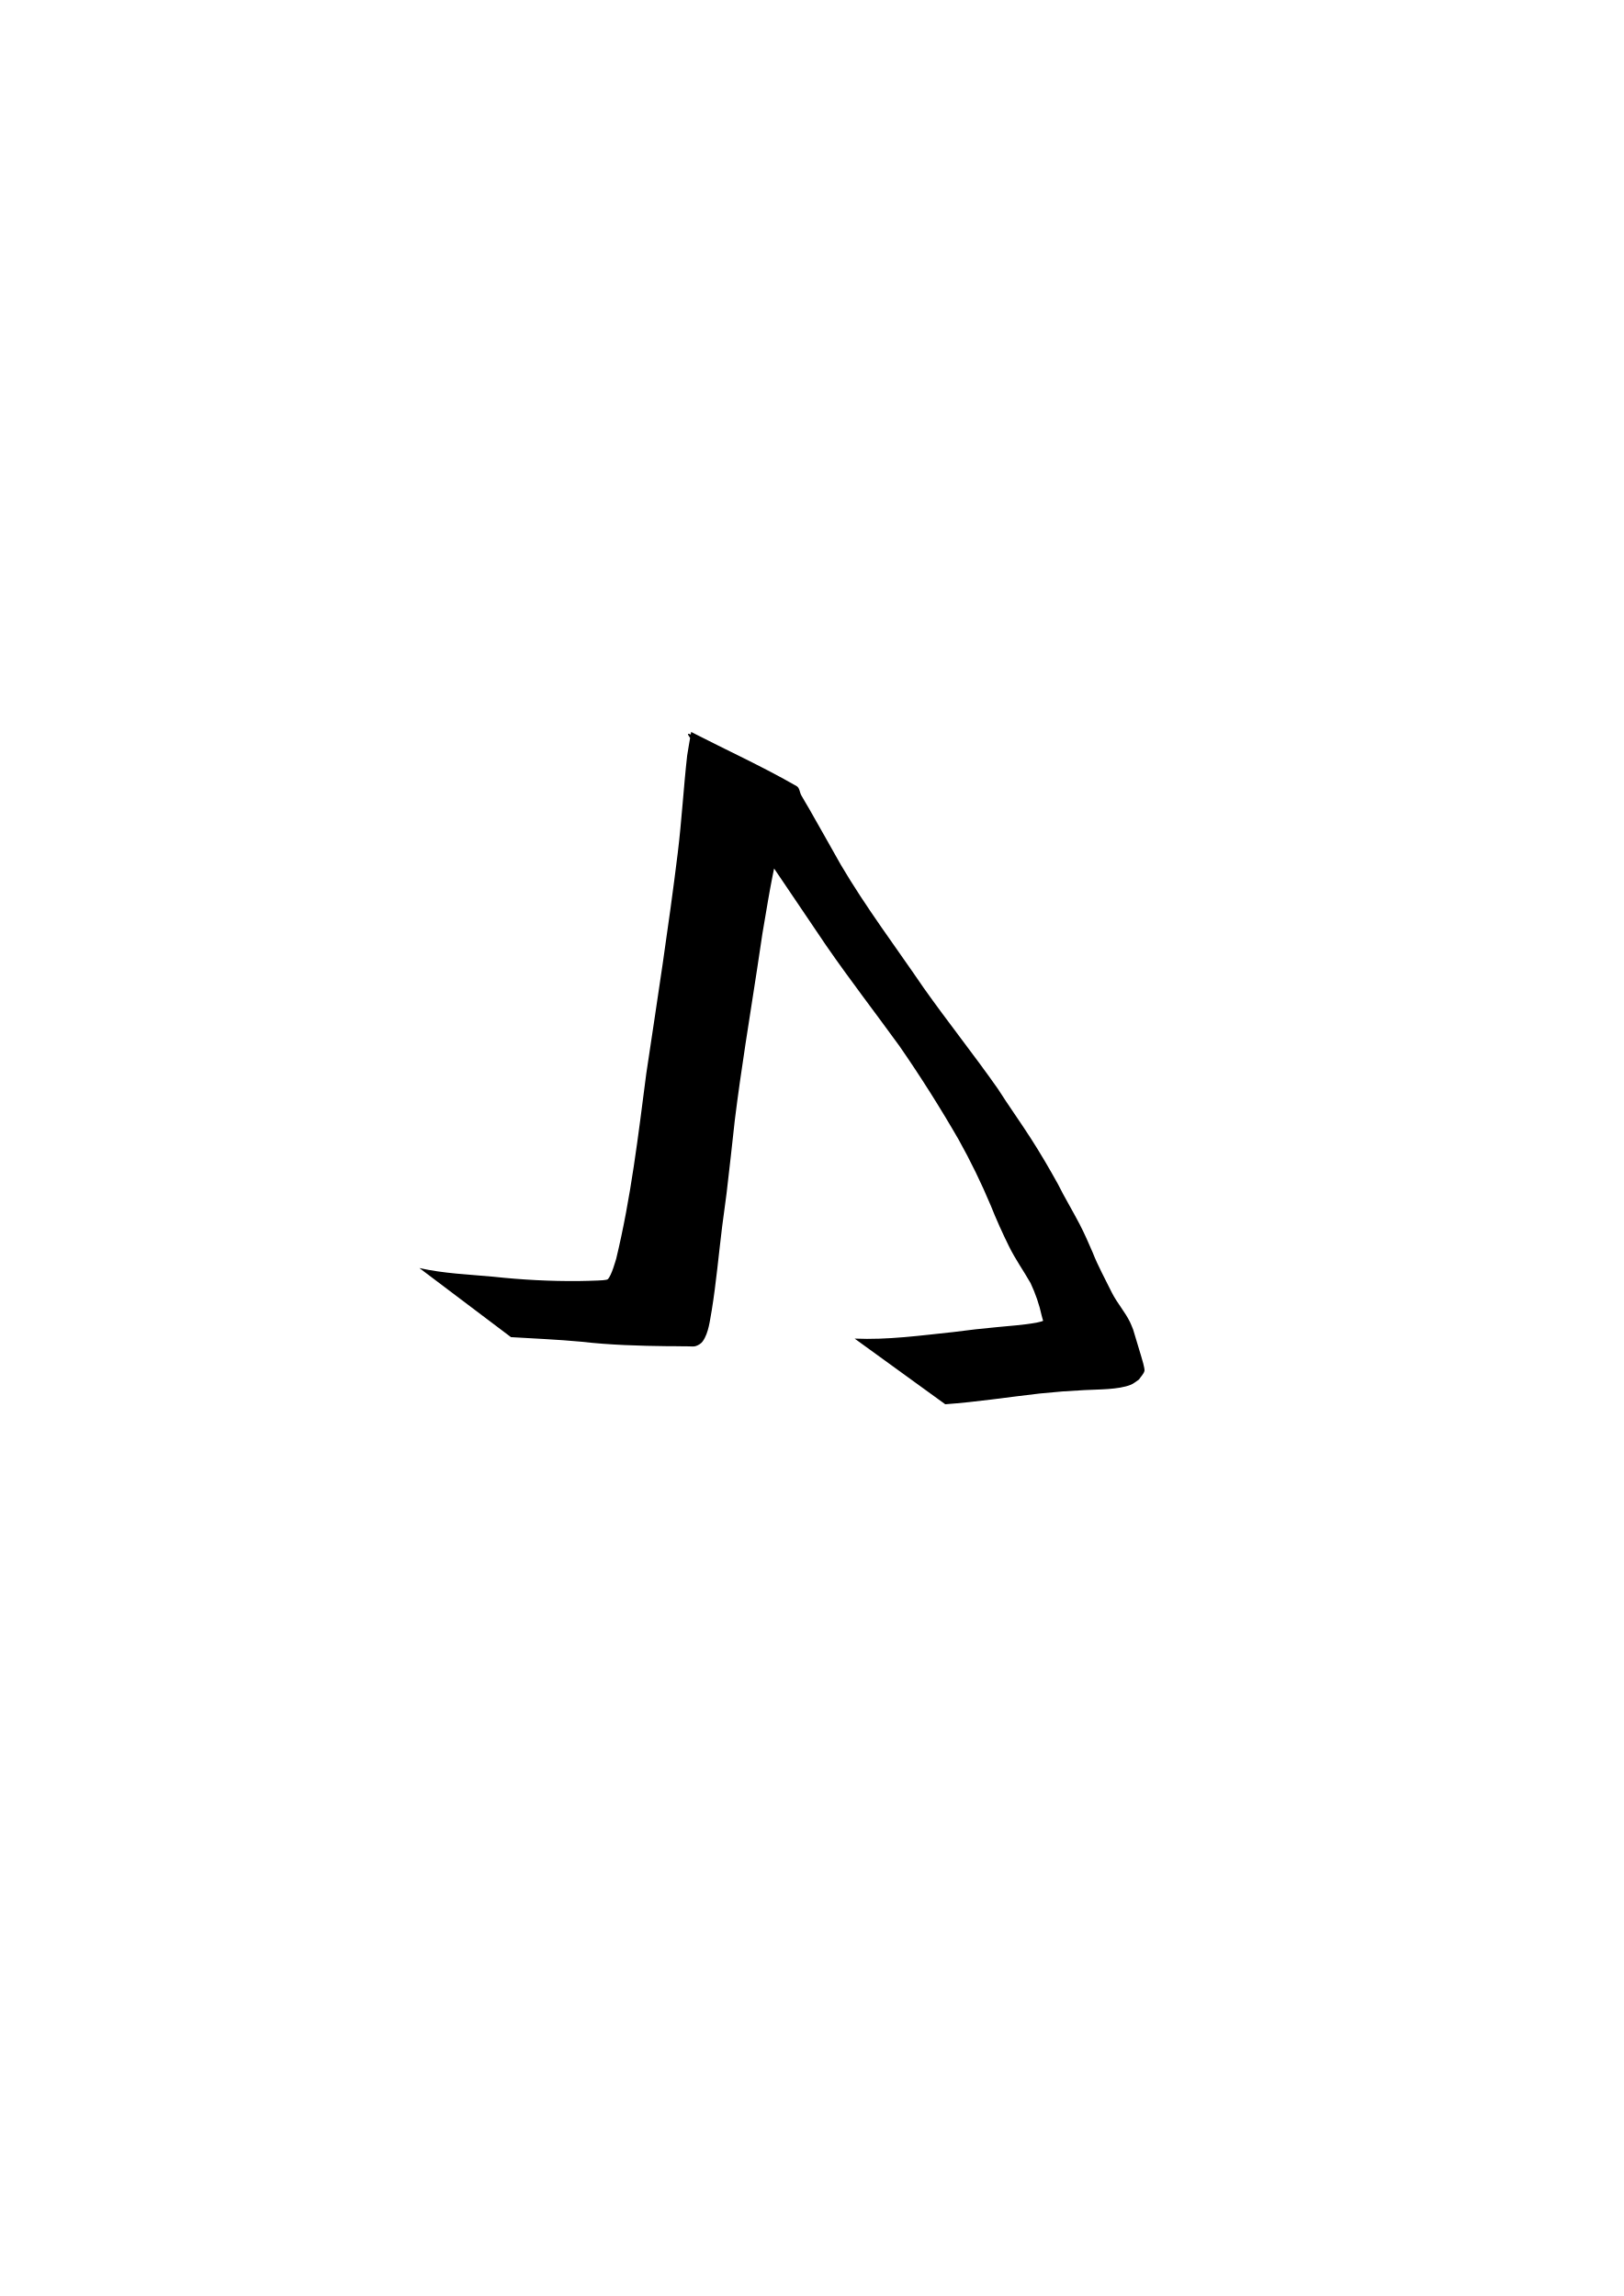
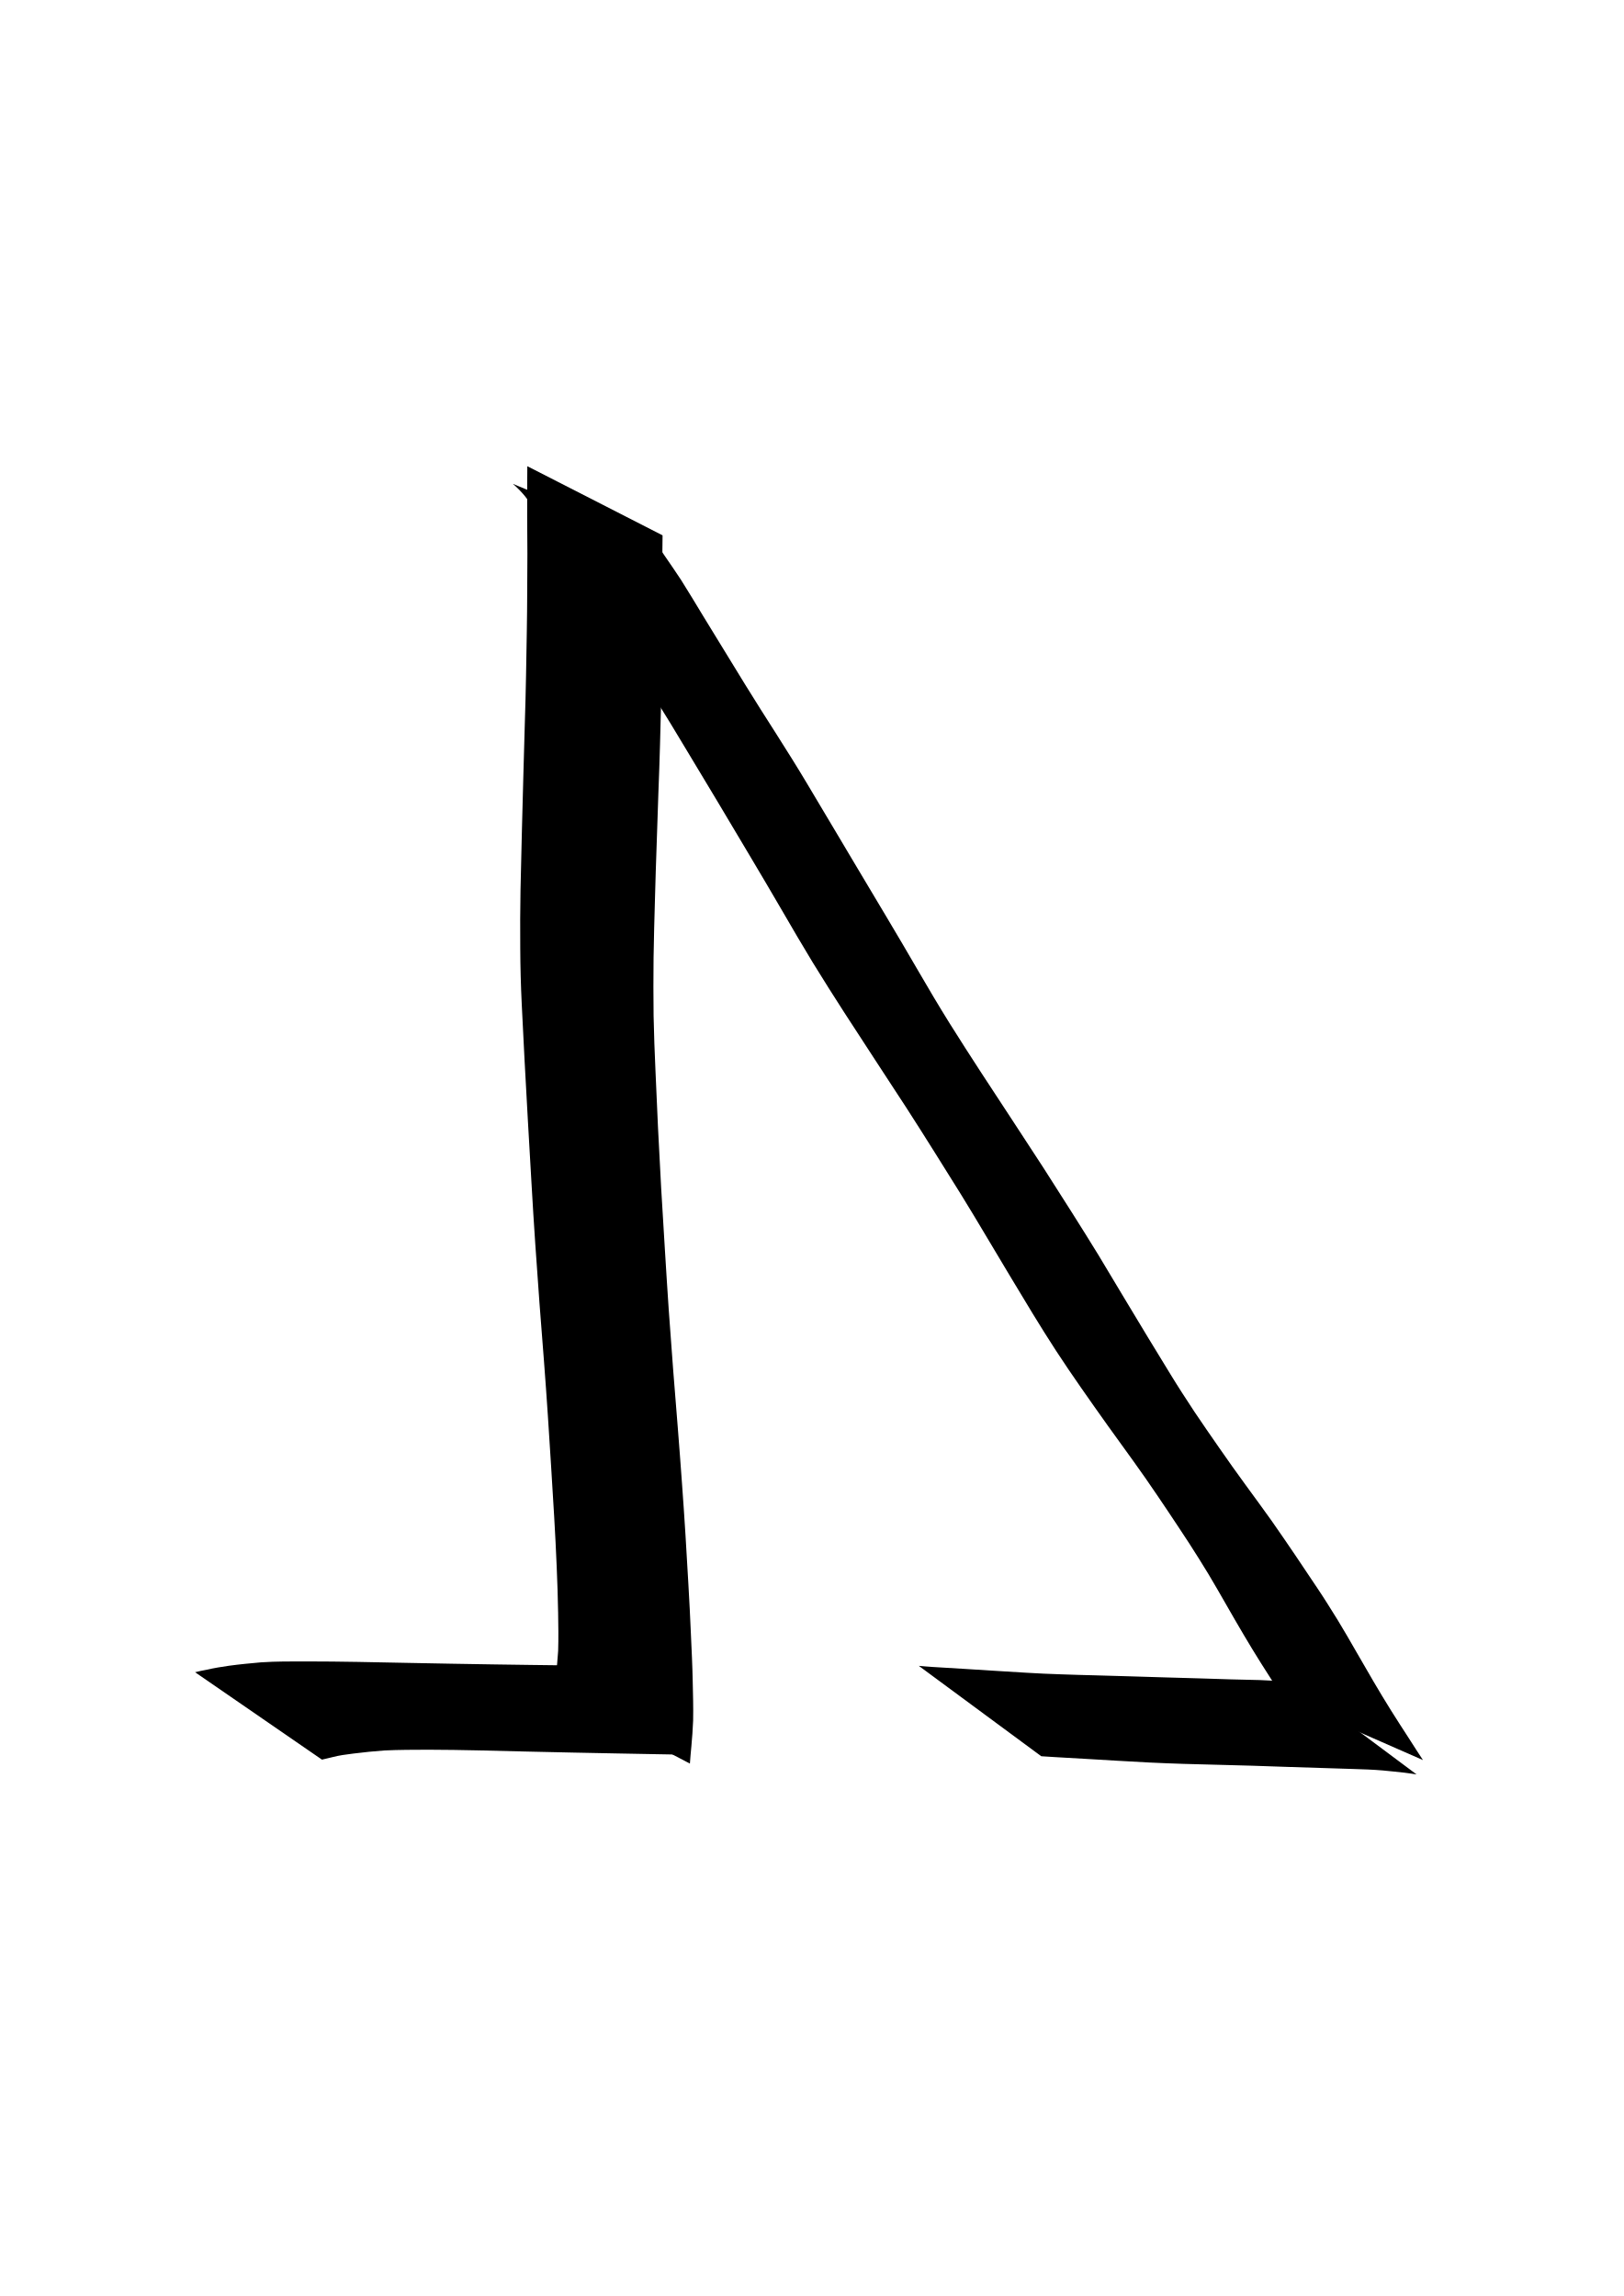
- <svg xmlns="http://www.w3.org/2000/svg" width="210mm" height="297mm" viewBox="0 0 210 297" version="1.1" id="svg1">
-   <defs id="defs1" />
+ <svg xmlns="http://www.w3.org/2000/svg" width="210mm" height="297mm" viewBox="0 0 210 297" version="1.1" id="svg5">
+   <defs id="defs2" />
  <g id="layer1">
-     <path style="fill:#000000;fill-opacity:1;fill-rule:nonzero;stroke:none;stroke-width:0.265" id="path7" d="m 66.086,172.967 c 3.025,0.183 6.048,0.307 9.067,0.588 3.76,0.432 7.536,0.54 11.316,0.585 0.863,-0.021 1.726,0.031 2.588,0.018 0.32,-0.005 0.657,0.065 0.958,-0.043 0.335,-0.12 0.67,-0.322 0.875,-0.613 0.787,-1.116 0.922,-2.75 1.162,-4.001 0.58,-3.585 0.896,-7.205 1.342,-10.807 0.179,-1.444 0.4,-2.883 0.576,-4.327 0.385,-3.154 0.708,-6.315 1.066,-9.473 0.812,-6.563 1.895,-13.087 2.895,-19.622 1.07,-6.992 0.287,-2.225 1.397,-8.756 0.685,-4.017 1.607,-7.986 2.405,-11.981 0.271,-0.888 0.381,-1.853 0.761,-2.708 -16.283,-7.754 -14.998,-9.338 -10.764,-2.914 1.594,2.418 3.045,4.929 4.542,7.408 0.588,0.96 1.159,1.93 1.764,2.879 0.922,1.447 2.833,4.26 3.814,5.707 1.666,2.457 3.326,4.917 4.985,7.378 3.054,4.423 6.343,8.676 9.496,13.029 2.718,3.927 5.269,7.966 7.654,12.103 1.542,2.764 2.931,5.61 4.154,8.529 0.714,1.782 1.495,3.534 2.347,5.254 0.809,1.661 1.886,3.164 2.797,4.766 0.636,1.353 1.135,2.787 1.451,4.251 0.155,0.719 0.316,0.607 -0.059,0.725 -0.205,0.05 -0.408,0.111 -0.616,0.149 -1.696,0.312 -3.441,0.412 -5.154,0.585 -3.603,0.364 -1.846,0.17 -5.615,0.633 -4.236,0.444 -8.486,1.037 -12.755,0.847 0,0 11.719,8.493 11.719,8.493 v 0 c 4.094,-0.295 8.149,-0.928 12.225,-1.391 3.416,-0.31 2.483,-0.256 5.807,-0.443 1.697,-0.096 4.357,-0.038 5.971,-0.691 0.385,-0.156 0.698,-0.449 1.048,-0.674 0.236,-0.366 0.585,-0.681 0.71,-1.099 0.084,-0.282 -0.355,-1.691 -0.408,-1.866 -0.35,-1.168 -0.708,-2.333 -1.054,-3.502 -0.134,-0.319 -0.248,-0.647 -0.401,-0.958 -0.653,-1.332 -1.664,-2.46 -2.335,-3.783 -0.848,-1.738 -1.794,-3.431 -2.501,-5.236 -0.527,-1.226 -1.061,-2.45 -1.676,-3.634 -0.914,-1.758 -1.944,-3.456 -2.828,-5.23 -1.106,-1.998 -2.261,-3.974 -3.497,-5.896 -1.388,-2.159 -2.886,-4.25 -4.266,-6.415 -3.098,-4.413 -6.461,-8.626 -9.575,-13.027 -3.605,-5.291 -7.474,-10.416 -10.725,-15.938 -1.375,-2.422 -2.728,-4.857 -4.113,-7.273 -0.331,-0.577 -0.685,-1.142 -1.006,-1.724 -0.212,-0.385 -0.213,-0.958 -0.594,-1.177 -4.433,-2.548 -9.097,-4.672 -13.646,-7.008 -0.197,1.011 -0.336,2.034 -0.517,3.048 -0.472,4.2 -0.705,8.425 -1.219,12.621 -1.174,9.536 -2.644,19.03 -4.069,28.531 -1.041,8.011 -1.986,16.06 -3.885,23.924 -0.058,0.169 -0.599,2.2 -1.096,2.669 -0.139,0.131 -1.161,0.16 -1.296,0.166 -0.813,0.039 -1.623,0.05 -2.437,0.067 -3.697,0.037 -7.385,-0.162 -11.062,-0.56 -3.195,-0.297 -6.431,-0.413 -9.569,-1.121 z" />
+     <path style="fill:#000000;stroke-width:0.265" id="path18501" d="m 41.638,227.618 c 0.456,-0.117 0.918,-0.204 1.373,-0.326 0.881,-0.237 1.792,-0.342 2.695,-0.46 1.327,-0.166 2.658,-0.304 3.992,-0.399 1.901,-0.092 3.804,-0.091 5.706,-0.097 2.182,0.007 4.364,0.039 6.545,0.088 2.12,0.046 4.239,0.103 6.359,0.153 1.946,0.045 3.891,0.09 5.837,0.129 1.81,0.037 3.62,0.074 5.43,0.108 1.654,0.032 3.307,0.062 4.961,0.093 1.236,0.023 2.473,0.046 3.709,0.068 0,0 -15.86,-11.56 -15.86,-11.56 v 0 c -1.225,-0.015 -2.45,-0.029 -3.675,-0.045 -1.641,-0.021 -3.282,-0.044 -4.923,-0.07 -1.799,-0.028 -3.597,-0.056 -5.396,-0.089 -1.934,-0.036 -3.869,-0.071 -5.803,-0.11 -2.109,-0.042 -4.219,-0.081 -6.328,-0.124 -2.193,-0.035 -4.387,-0.065 -6.58,-0.063 -1.979,0.001 -3.961,-0.015 -5.936,0.12 -1.376,0.122 -2.752,0.252 -4.121,0.439 -0.974,0.137 -1.944,0.298 -2.903,0.519 -0.5,0.088 -0.997,0.198 -1.49,0.32 0,0 16.409,11.305 16.409,11.305 z" />
+     <path style="fill:#000000;stroke-width:0.265" id="path18503" d="m 89.227,228.133 c 0.047,-0.734 0.121,-1.466 0.188,-2.199 0.103,-1.119 0.185,-2.241 0.23,-3.364 0.033,-1.711 -0.014,-3.422 -0.055,-5.132 -0.039,-2.006 -0.139,-4.01 -0.23,-6.014 -0.091,-2.147 -0.2,-4.294 -0.325,-6.439 -0.123,-2.154 -0.251,-4.308 -0.38,-6.461 -0.138,-2.213 -0.289,-4.426 -0.45,-6.637 -0.167,-2.381 -0.355,-4.761 -0.539,-7.142 -0.197,-2.506 -0.405,-5.012 -0.601,-7.519 -0.199,-2.563 -0.387,-5.127 -0.567,-7.692 -0.179,-2.577 -0.334,-5.156 -0.496,-7.735 -0.172,-2.689 -0.334,-5.378 -0.488,-8.068 -0.147,-2.612 -0.28,-5.225 -0.41,-7.838 -0.118,-2.439 -0.219,-4.878 -0.326,-7.318 -0.11,-2.388 -0.198,-4.777 -0.246,-7.168 -0.033,-2.496 -0.028,-4.993 -0.004,-7.49 0.036,-2.522 0.108,-5.044 0.179,-7.566 0.061,-2.405 0.142,-4.809 0.225,-7.213 0.07,-2.23 0.141,-4.46 0.224,-6.689 0.083,-2.06 0.15,-4.12 0.208,-6.18 0.05,-1.882 0.099,-3.764 0.144,-5.645 0.05,-1.731 0.072,-3.462 0.091,-5.193 0.022,-1.638 0.038,-3.275 0.039,-4.913 0.004,-1.602 -0.001,-3.205 -0.003,-4.807 1.9e-4,-1.476 0.017,-2.952 0.034,-4.428 0.008,-0.678 0.015,-1.356 0.023,-2.034 0,0 -17.491,-8.943 -17.491,-8.943 v 0 c -0.011,0.685 -0.016,1.37 -0.013,2.056 -0.002,1.488 -0.007,2.976 -0.007,4.464 0.011,1.603 0.021,3.206 0.029,4.809 -0.003,1.635 -0.023,3.27 -0.024,4.905 -0.01,1.729 -0.02,3.458 -0.053,5.187 -0.032,1.887 -0.061,3.775 -0.098,5.662 -0.04,2.061 -0.089,4.123 -0.158,6.183 -0.068,2.238 -0.136,4.476 -0.189,6.715 -0.061,2.414 -0.133,4.827 -0.19,7.24 -0.058,2.53 -0.129,5.06 -0.179,7.59 -0.048,2.509 -0.051,5.019 -0.033,7.528 0.01,2.405 0.074,4.809 0.191,7.212 0.114,2.451 0.244,4.901 0.37,7.351 0.135,2.622 0.278,5.244 0.433,7.865 0.157,2.688 0.318,5.375 0.465,8.063 0.153,2.583 0.301,5.166 0.482,7.747 0.176,2.567 0.36,5.133 0.547,7.699 0.192,2.502 0.396,5.003 0.582,7.505 0.176,2.37 0.354,4.741 0.507,7.113 0.149,2.201 0.289,4.402 0.422,6.604 0.134,2.153 0.27,4.306 0.393,6.46 0.122,2.135 0.236,4.271 0.322,6.409 0.086,1.979 0.15,3.958 0.184,5.939 0.028,1.65 0.057,3.301 0.003,4.951 -0.063,1.076 -0.178,2.146 -0.291,3.218 -0.079,0.71 -0.158,1.422 -0.287,2.125 0,0 17.62,9.224 17.62,9.224 z" />
+     <path style="fill:#000000;stroke-width:0.265" id="path18507" d="m 66.329,62.588 c 0.545,0.465 1.043,0.968 1.502,1.518 0.802,0.992 1.532,2.04 2.28,3.072 1.078,1.511 2.058,3.089 3.042,4.662 1.218,1.93 2.416,3.872 3.614,5.815 1.293,2.11 2.6,4.211 3.92,6.304 1.355,2.13 2.703,4.265 4.043,6.404 1.33,2.116 2.625,4.253 3.907,6.398 1.383,2.31 2.782,4.61 4.162,6.923 1.392,2.359 2.8,4.708 4.204,7.06 1.383,2.308 2.738,4.634 4.097,6.957 1.321,2.284 2.656,4.561 4.025,6.817 1.337,2.181 2.708,4.34 4.091,6.491 1.345,2.074 2.693,4.146 4.045,6.216 1.328,2.018 2.65,4.04 3.962,6.068 1.247,1.924 2.465,3.867 3.687,5.807 1.134,1.797 2.261,3.598 3.377,5.406 1.109,1.791 2.19,3.599 3.267,5.409 1.013,1.71 2.038,3.413 3.058,5.119 0.979,1.64 1.964,3.276 2.961,4.905 0.985,1.616 1.992,3.218 3.022,4.805 1.047,1.612 2.134,3.197 3.229,4.775 1.148,1.651 2.309,3.293 3.476,4.93 1.081,1.508 2.165,3.014 3.256,4.514 1.073,1.478 2.106,2.984 3.133,4.494 0.953,1.397 1.887,2.807 2.821,4.217 0.879,1.313 1.737,2.641 2.574,3.982 0.831,1.311 1.625,2.644 2.4,3.989 0.749,1.298 1.493,2.598 2.24,3.896 0.735,1.27 1.483,2.532 2.243,3.787 0.745,1.229 1.517,2.442 2.293,3.651 0.594,0.929 1.178,1.864 1.775,2.791 0,0 18.002,7.906 18.002,7.906 v 0 c -0.605,-0.93 -1.218,-1.855 -1.807,-2.796 -0.773,-1.207 -1.566,-2.401 -2.32,-3.619 -0.768,-1.243 -1.534,-2.487 -2.268,-3.751 -0.762,-1.293 -1.504,-2.597 -2.256,-3.895 -0.784,-1.356 -1.557,-2.718 -2.376,-4.053 -0.846,-1.353 -1.68,-2.714 -2.571,-4.038 -0.944,-1.425 -1.896,-2.844 -2.854,-4.259 -1.035,-1.515 -2.059,-3.038 -3.117,-4.537 -1.076,-1.526 -2.197,-3.02 -3.29,-4.533 -1.176,-1.623 -2.353,-3.245 -3.486,-4.898 -1.086,-1.569 -2.18,-3.132 -3.238,-4.72 -1.033,-1.573 -2.063,-3.149 -3.042,-4.756 -1.003,-1.624 -1.999,-3.253 -2.983,-4.888 -1.023,-1.715 -2.06,-3.421 -3.092,-5.131 -1.081,-1.816 -2.171,-3.627 -3.261,-5.439 -1.12,-1.821 -2.249,-3.635 -3.393,-5.441 -1.244,-1.944 -2.479,-3.894 -3.719,-5.84 -1.316,-2.034 -2.645,-4.059 -3.972,-6.086 -1.361,-2.067 -2.712,-4.14 -4.068,-6.209 -1.388,-2.15 -2.787,-4.293 -4.137,-6.466 -1.391,-2.236 -2.733,-4.501 -4.054,-6.779 -1.353,-2.337 -2.725,-4.663 -4.108,-6.984 -1.401,-2.353 -2.809,-4.701 -4.208,-7.055 -1.359,-2.308 -2.743,-4.601 -4.109,-6.906 -1.28,-2.149 -2.547,-4.306 -3.873,-6.427 -1.343,-2.15 -2.703,-4.289 -4.067,-6.426 -1.313,-2.07 -2.593,-4.159 -3.869,-6.252 -1.179,-1.933 -2.371,-3.857 -3.547,-5.791 -0.952,-1.565 -1.888,-3.14 -2.869,-4.687 -0.682,-1.056 -1.412,-2.08 -2.117,-3.121 -0.404,-0.571 -0.759,-1.182 -1.241,-1.692 0,0 -18.395,-7.613 -18.395,-7.613 z" />
+     <path style="fill:#000000;stroke-width:0.265" id="path18509" d="m 167.245,217.622 c -0.504,-0.084 -1.018,-0.072 -1.526,-0.112 -0.924,-0.1 -1.852,-0.149 -2.781,-0.185 -1.257,-0.041 -2.514,-0.06 -3.771,-0.091 -1.374,-0.032 -2.748,-0.089 -4.122,-0.13 -1.431,-0.046 -2.863,-0.073 -4.294,-0.121 -1.531,-0.052 -3.062,-0.096 -4.592,-0.14 -1.513,-0.044 -3.026,-0.09 -4.539,-0.13 -1.452,-0.029 -2.902,-0.082 -4.354,-0.129 -1.485,-0.048 -2.97,-0.11 -4.454,-0.203 -1.422,-0.091 -2.843,-0.181 -4.266,-0.261 -1.335,-0.075 -2.669,-0.175 -4.003,-0.252 -1.296,-0.067 -2.592,-0.147 -3.886,-0.235 -0.608,-0.036 -1.215,-0.094 -1.822,-0.145 0,0 15.836,11.691 15.836,11.691 v 0 c 0.608,0.042 1.215,0.079 1.824,0.115 1.292,0.076 2.585,0.137 3.877,0.223 1.332,0.086 2.664,0.166 3.997,0.237 1.413,0.081 2.826,0.164 4.24,0.235 1.497,0.068 2.994,0.136 4.491,0.178 1.452,0.047 2.904,0.079 4.356,0.116 1.505,0.039 3.011,0.077 4.516,0.122 1.536,0.048 3.072,0.103 4.608,0.156 1.437,0.043 2.874,0.084 4.311,0.135 1.38,0.049 2.761,0.094 4.141,0.132 1.262,0.038 2.524,0.079 3.783,0.188 0.946,0.083 1.888,0.193 2.832,0.291 0.525,0.055 1.042,0.153 1.564,0.223 0,0 -15.965,-11.906 -15.965,-11.906 z" />
  </g>
</svg>
